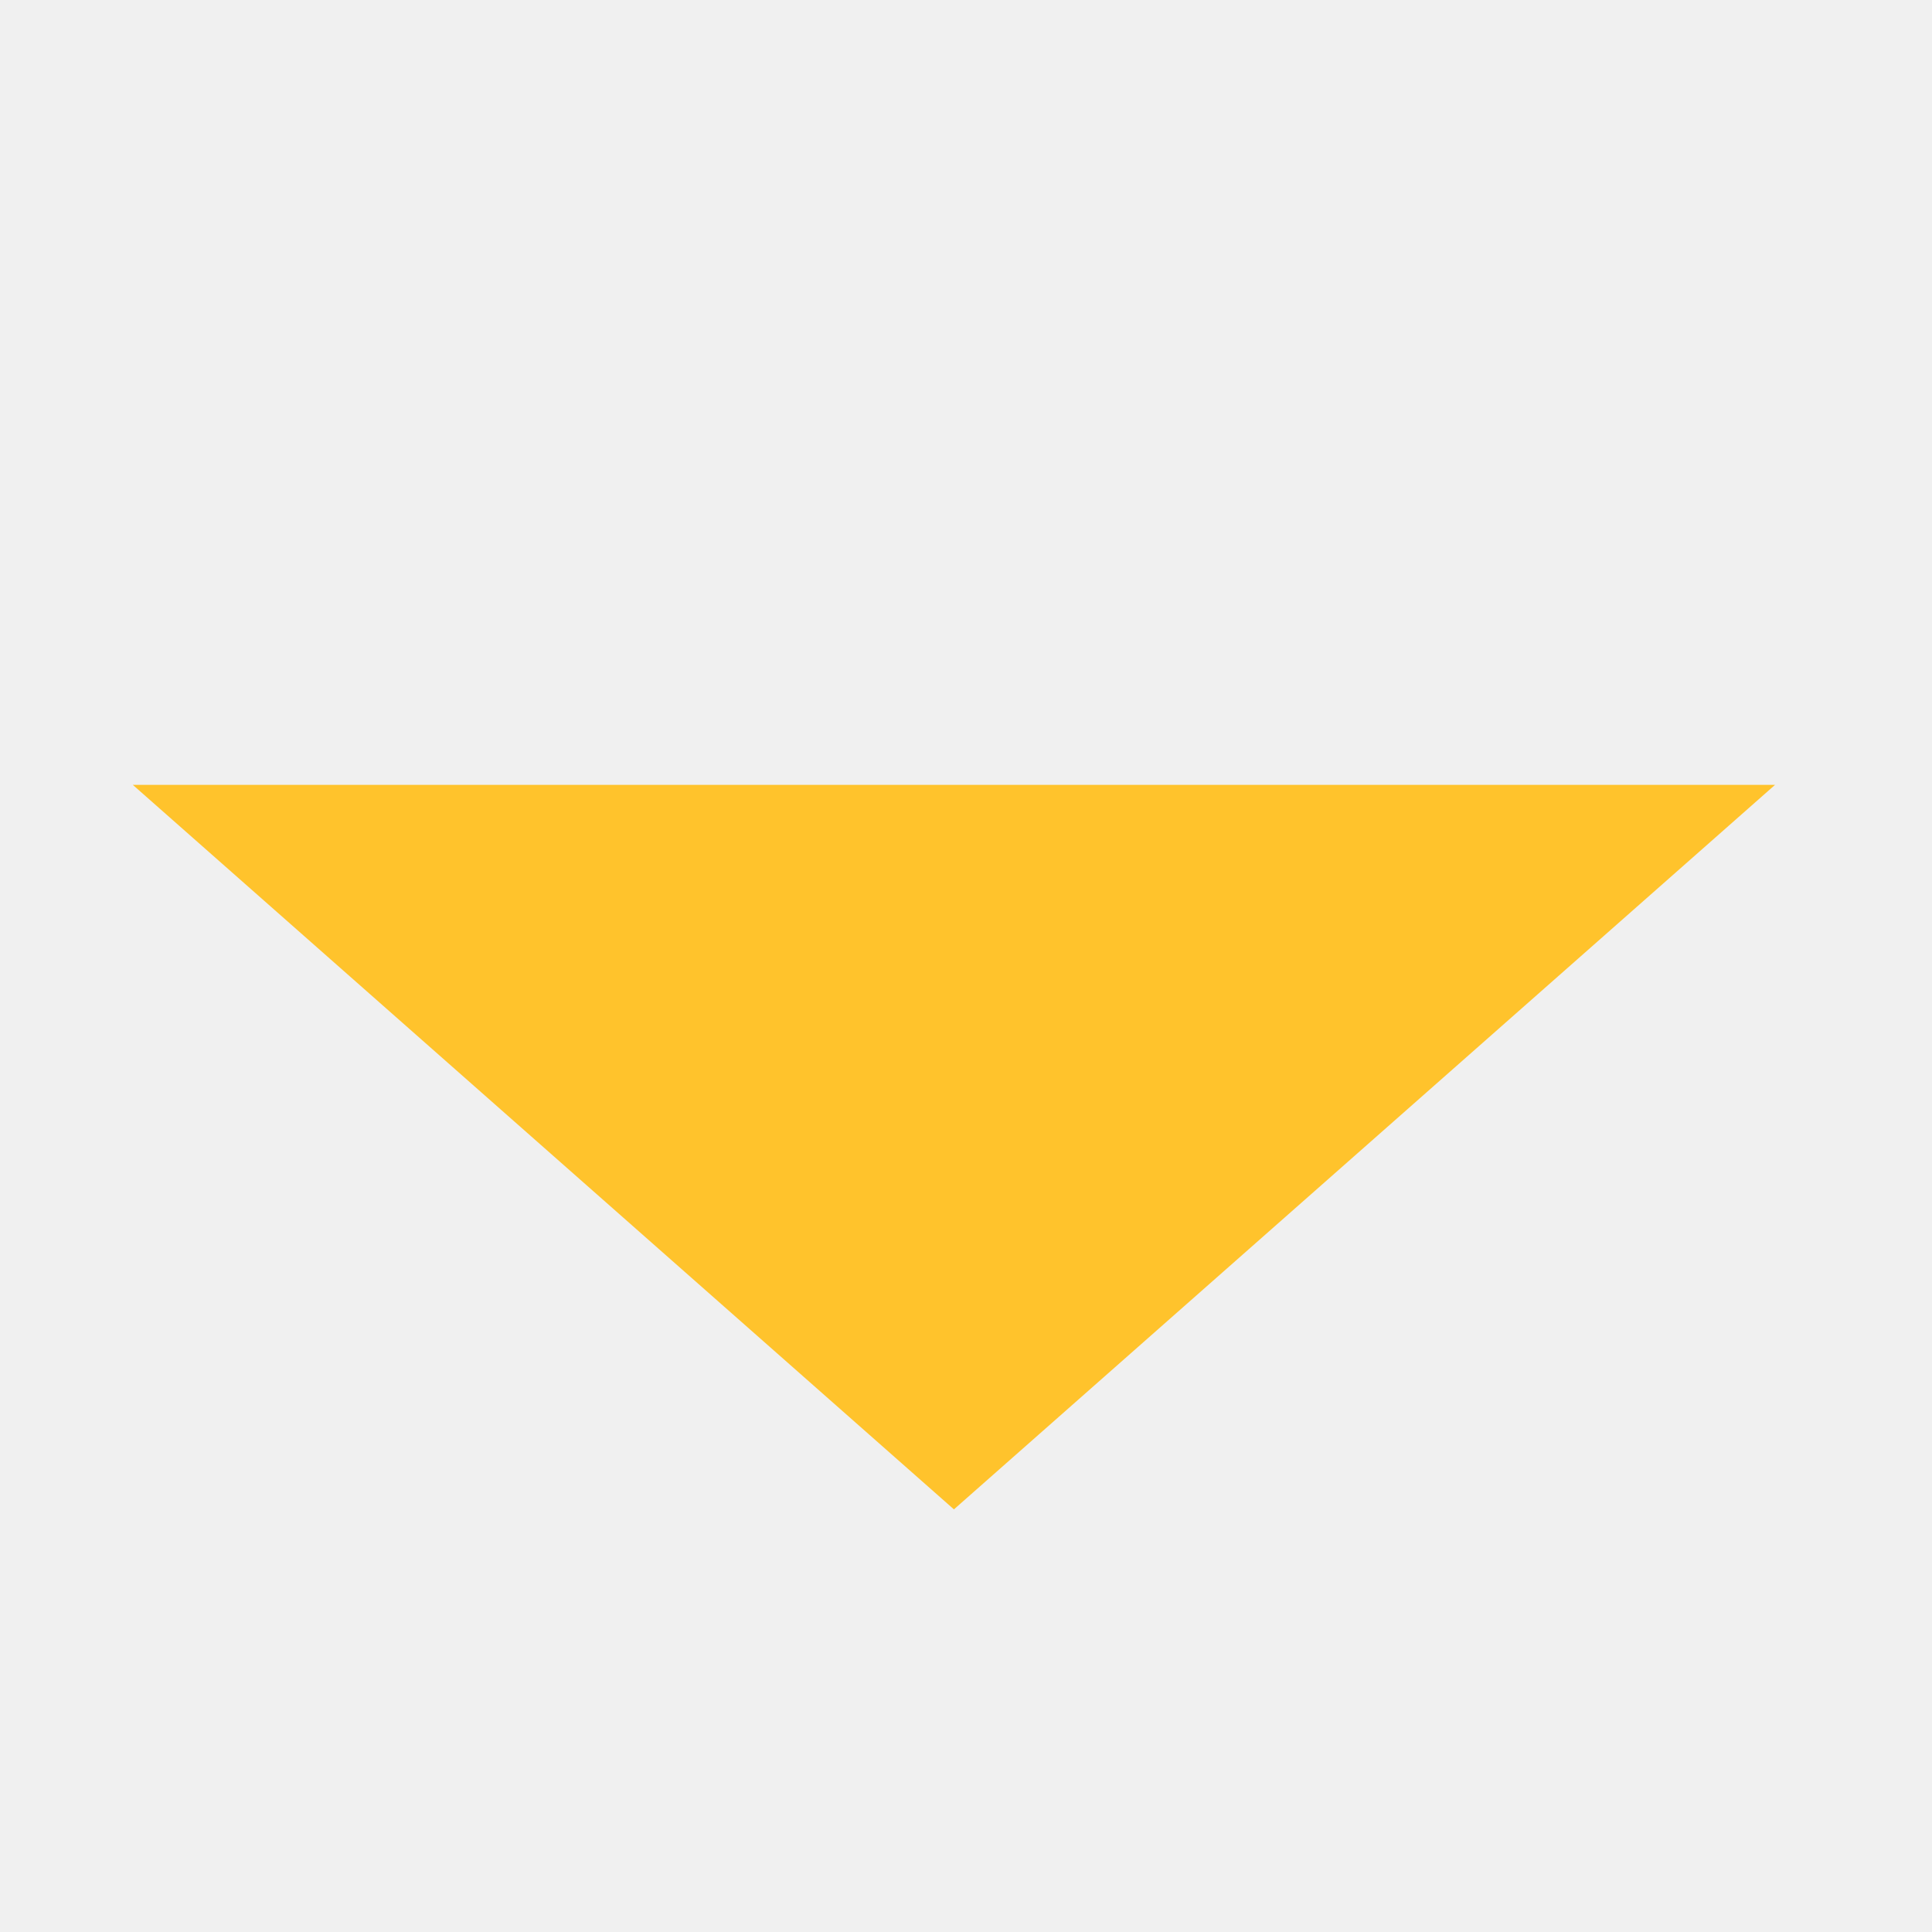
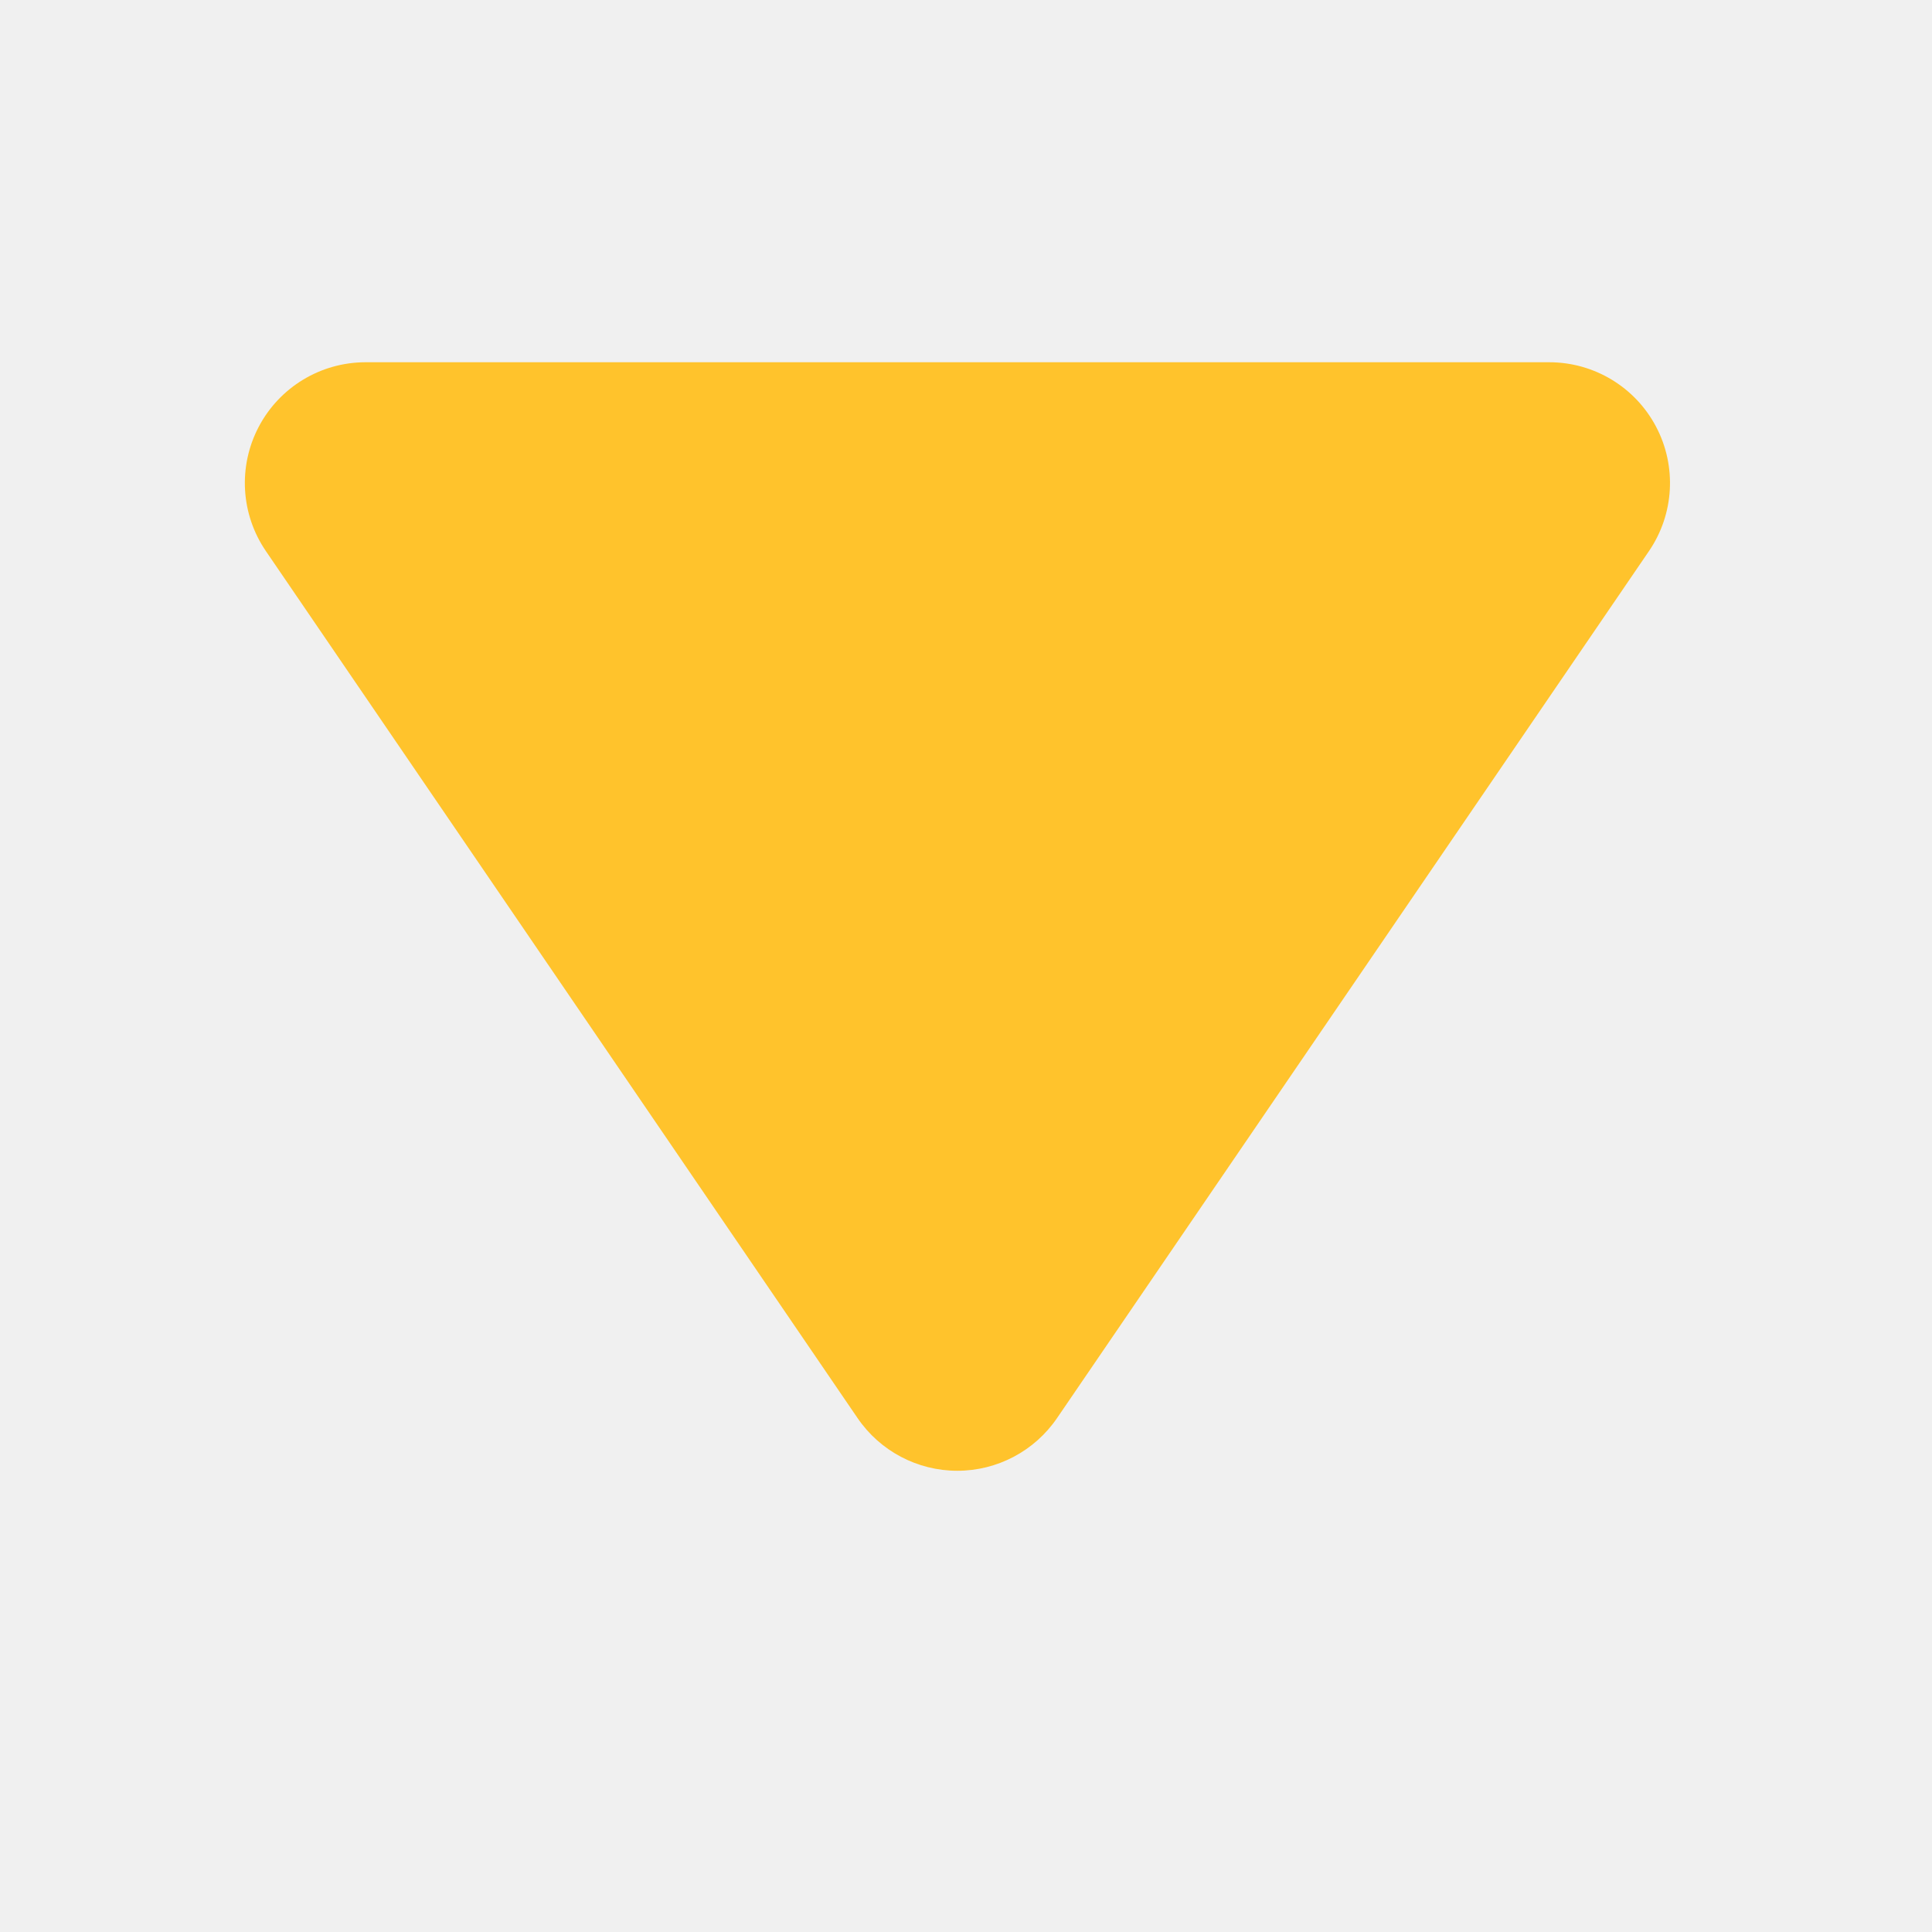
- <svg xmlns="http://www.w3.org/2000/svg" version="1.1" id="Layer_1" x="0px" y="0px" viewBox="0 0 16 16" style="enable-background:new 0 0 16 16;" xml:space="preserve">
-   <style type="text/css">
- 	.st0{opacity:0;}
- 	.st1{fill:#FFFFFF;}
- 	.st2{fill:#707070;}
- 	.st3{fill:#FFC32C;}
- </style>
-   <g transform="translate(0 0)" class="st0">
-     <path class="st1" d="M15.5,15.5h-15v-15h15V15.5z" />
-     <path class="st2" d="M1,1v14h14V1H1 M0,0h16v16H0V0z" />
+ <svg xmlns="http://www.w3.org/2000/svg" id="Group_12335" data-name="Group 12335" width="16" height="16" viewBox="0 0 16 16">
+   <g id="Path_656" data-name="Path 656" transform="translate(0 0)" fill="#ffc32c" opacity="0">
+     <path d="M 15.5 15.5 L 0.5 15.5 L 0.5 0.5 L 15.5 0.5 L 15.5 15.5 Z" stroke="none" />
+     <path d="M 1 1 L 1 15 L 15 15 L 15 1 L 1 1 M 0 0 L 16 0 L 16 16 L 0 16 L 0 0 Z" stroke="none" fill="#707070" />
  </g>
-   <path class="st3" d="M7.9,12.5l-6.8-6h13.6L7.9,12.5z" />
+   <path id="Polygon_13" data-name="Polygon 13" d="M5.97,1.209a1,1,0,0,1,1.652,0l4.9,7.18A1,1,0,0,1,11.7,9.953H1.894a1,1,0,0,1-.826-1.564Z" transform="translate(14.724 12.953) rotate(180)" fill="#ffc32c" />
</svg>
